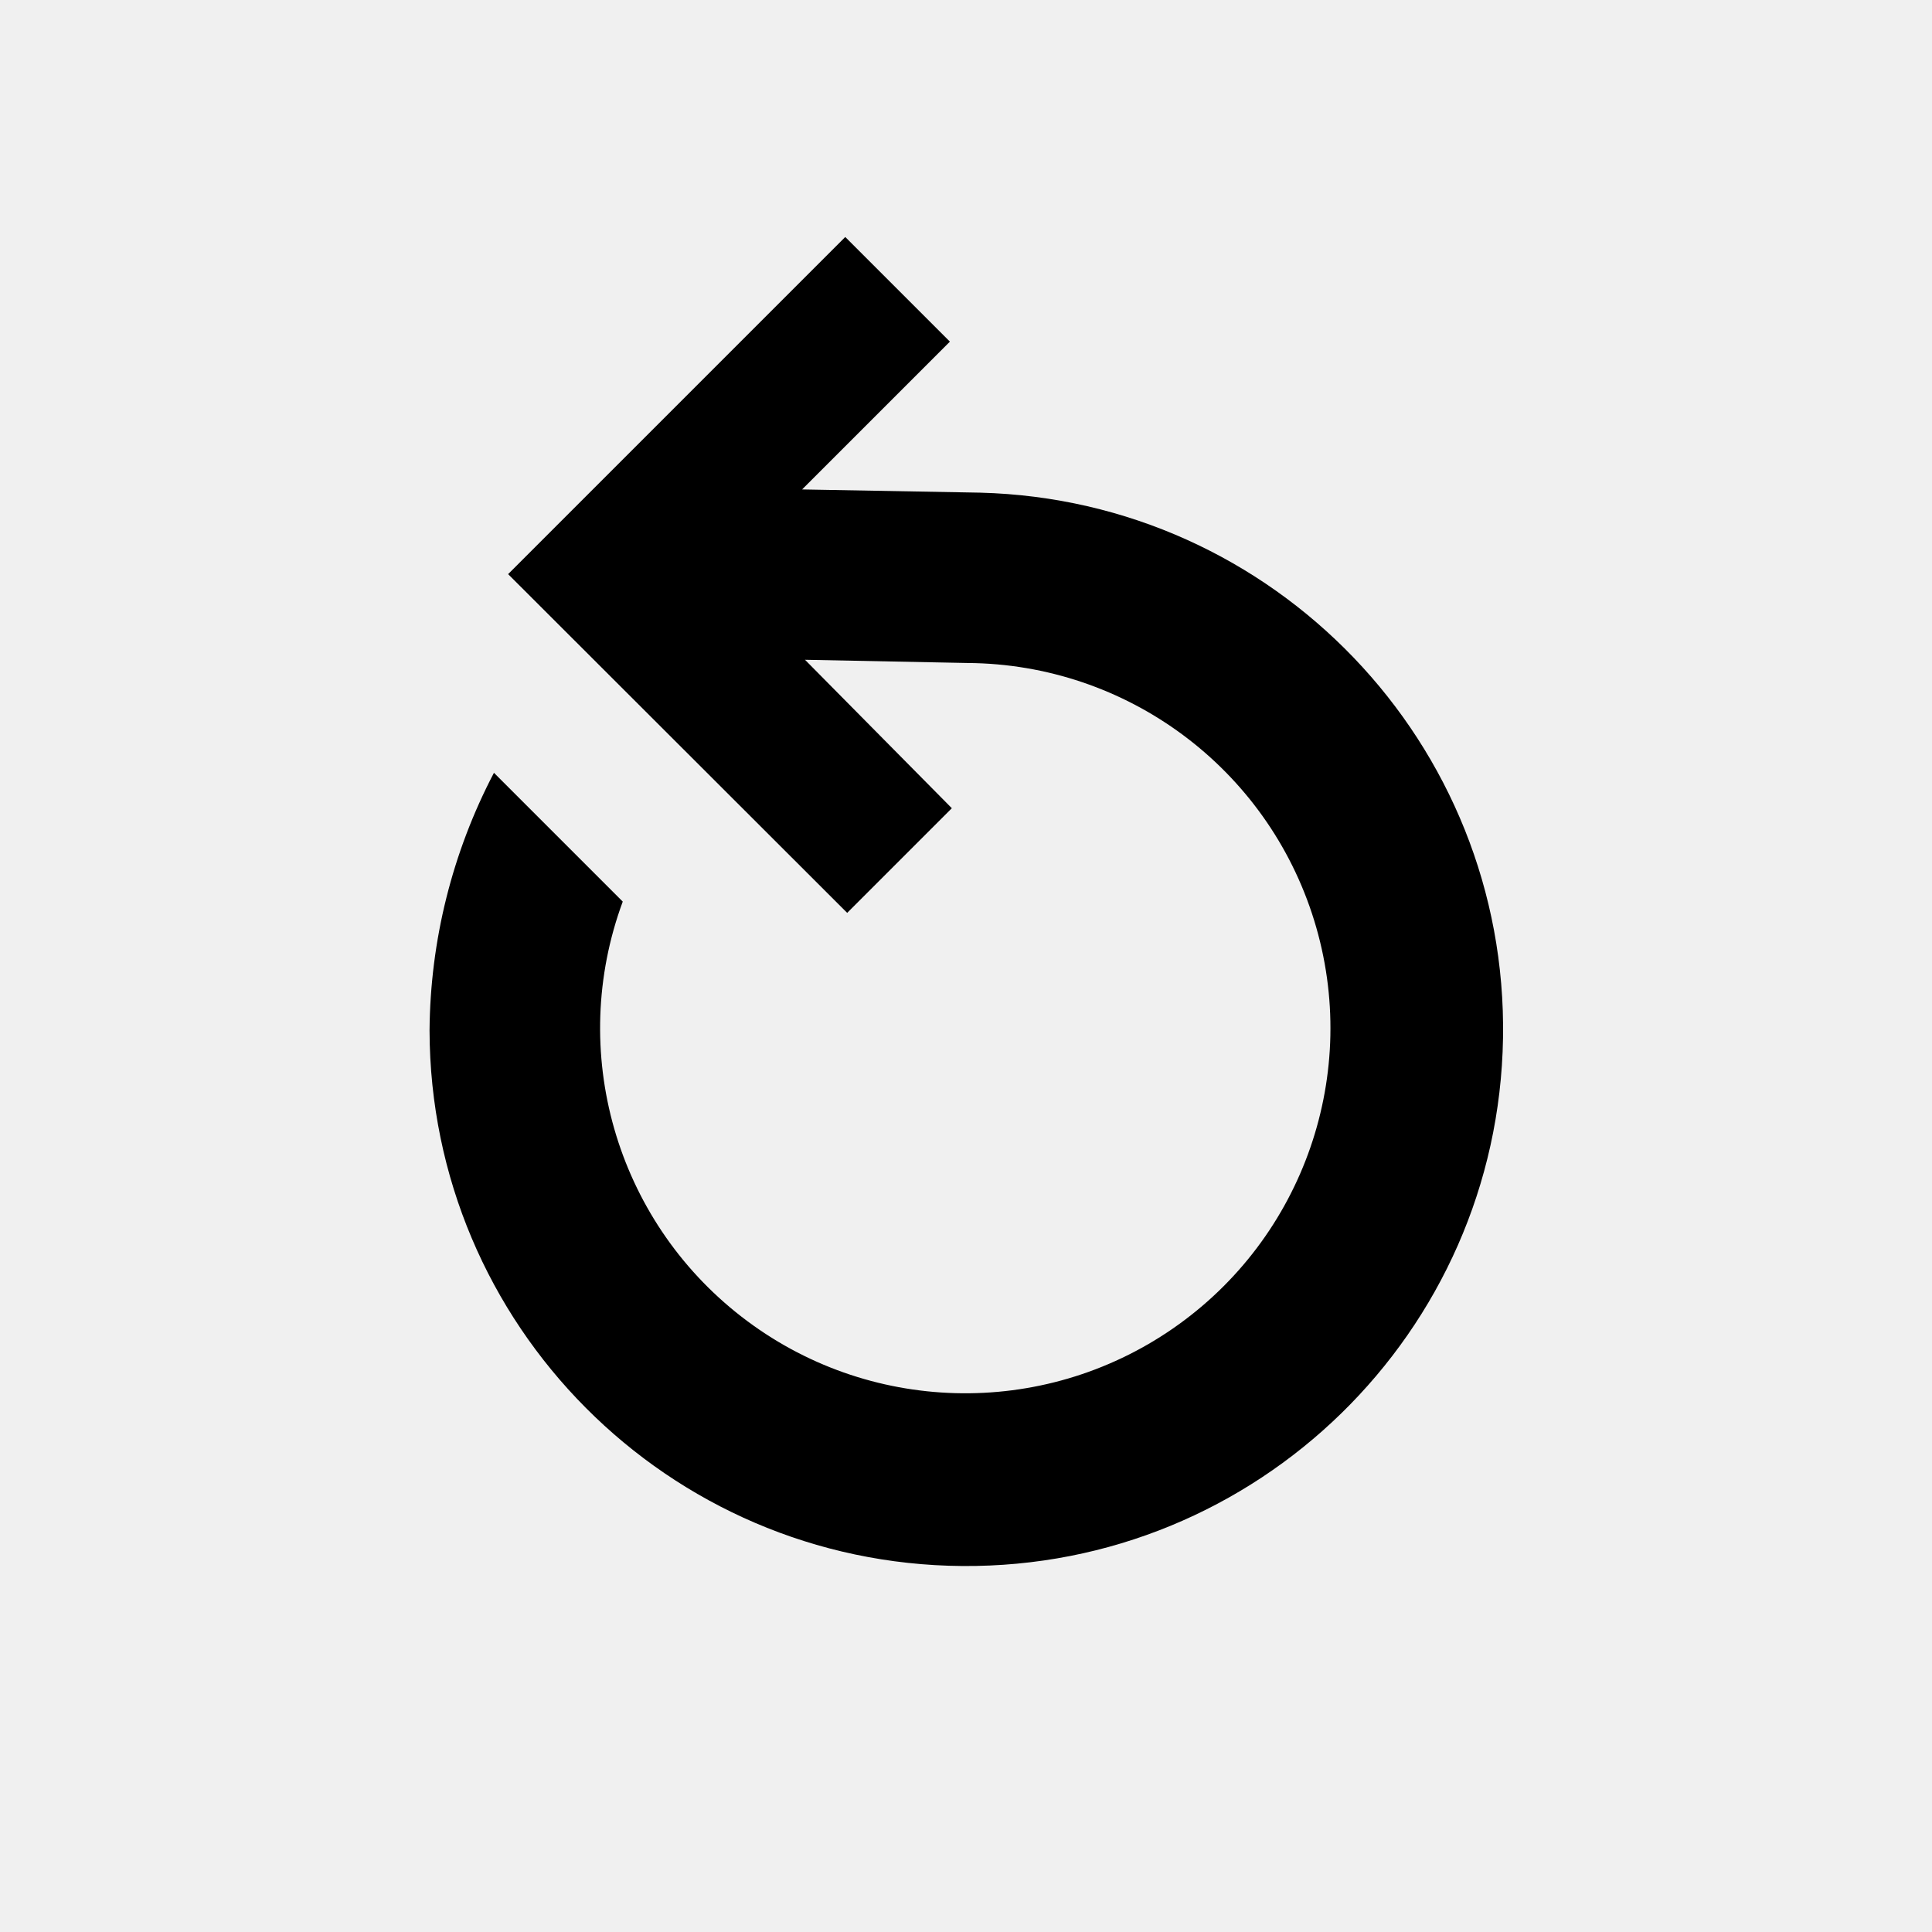
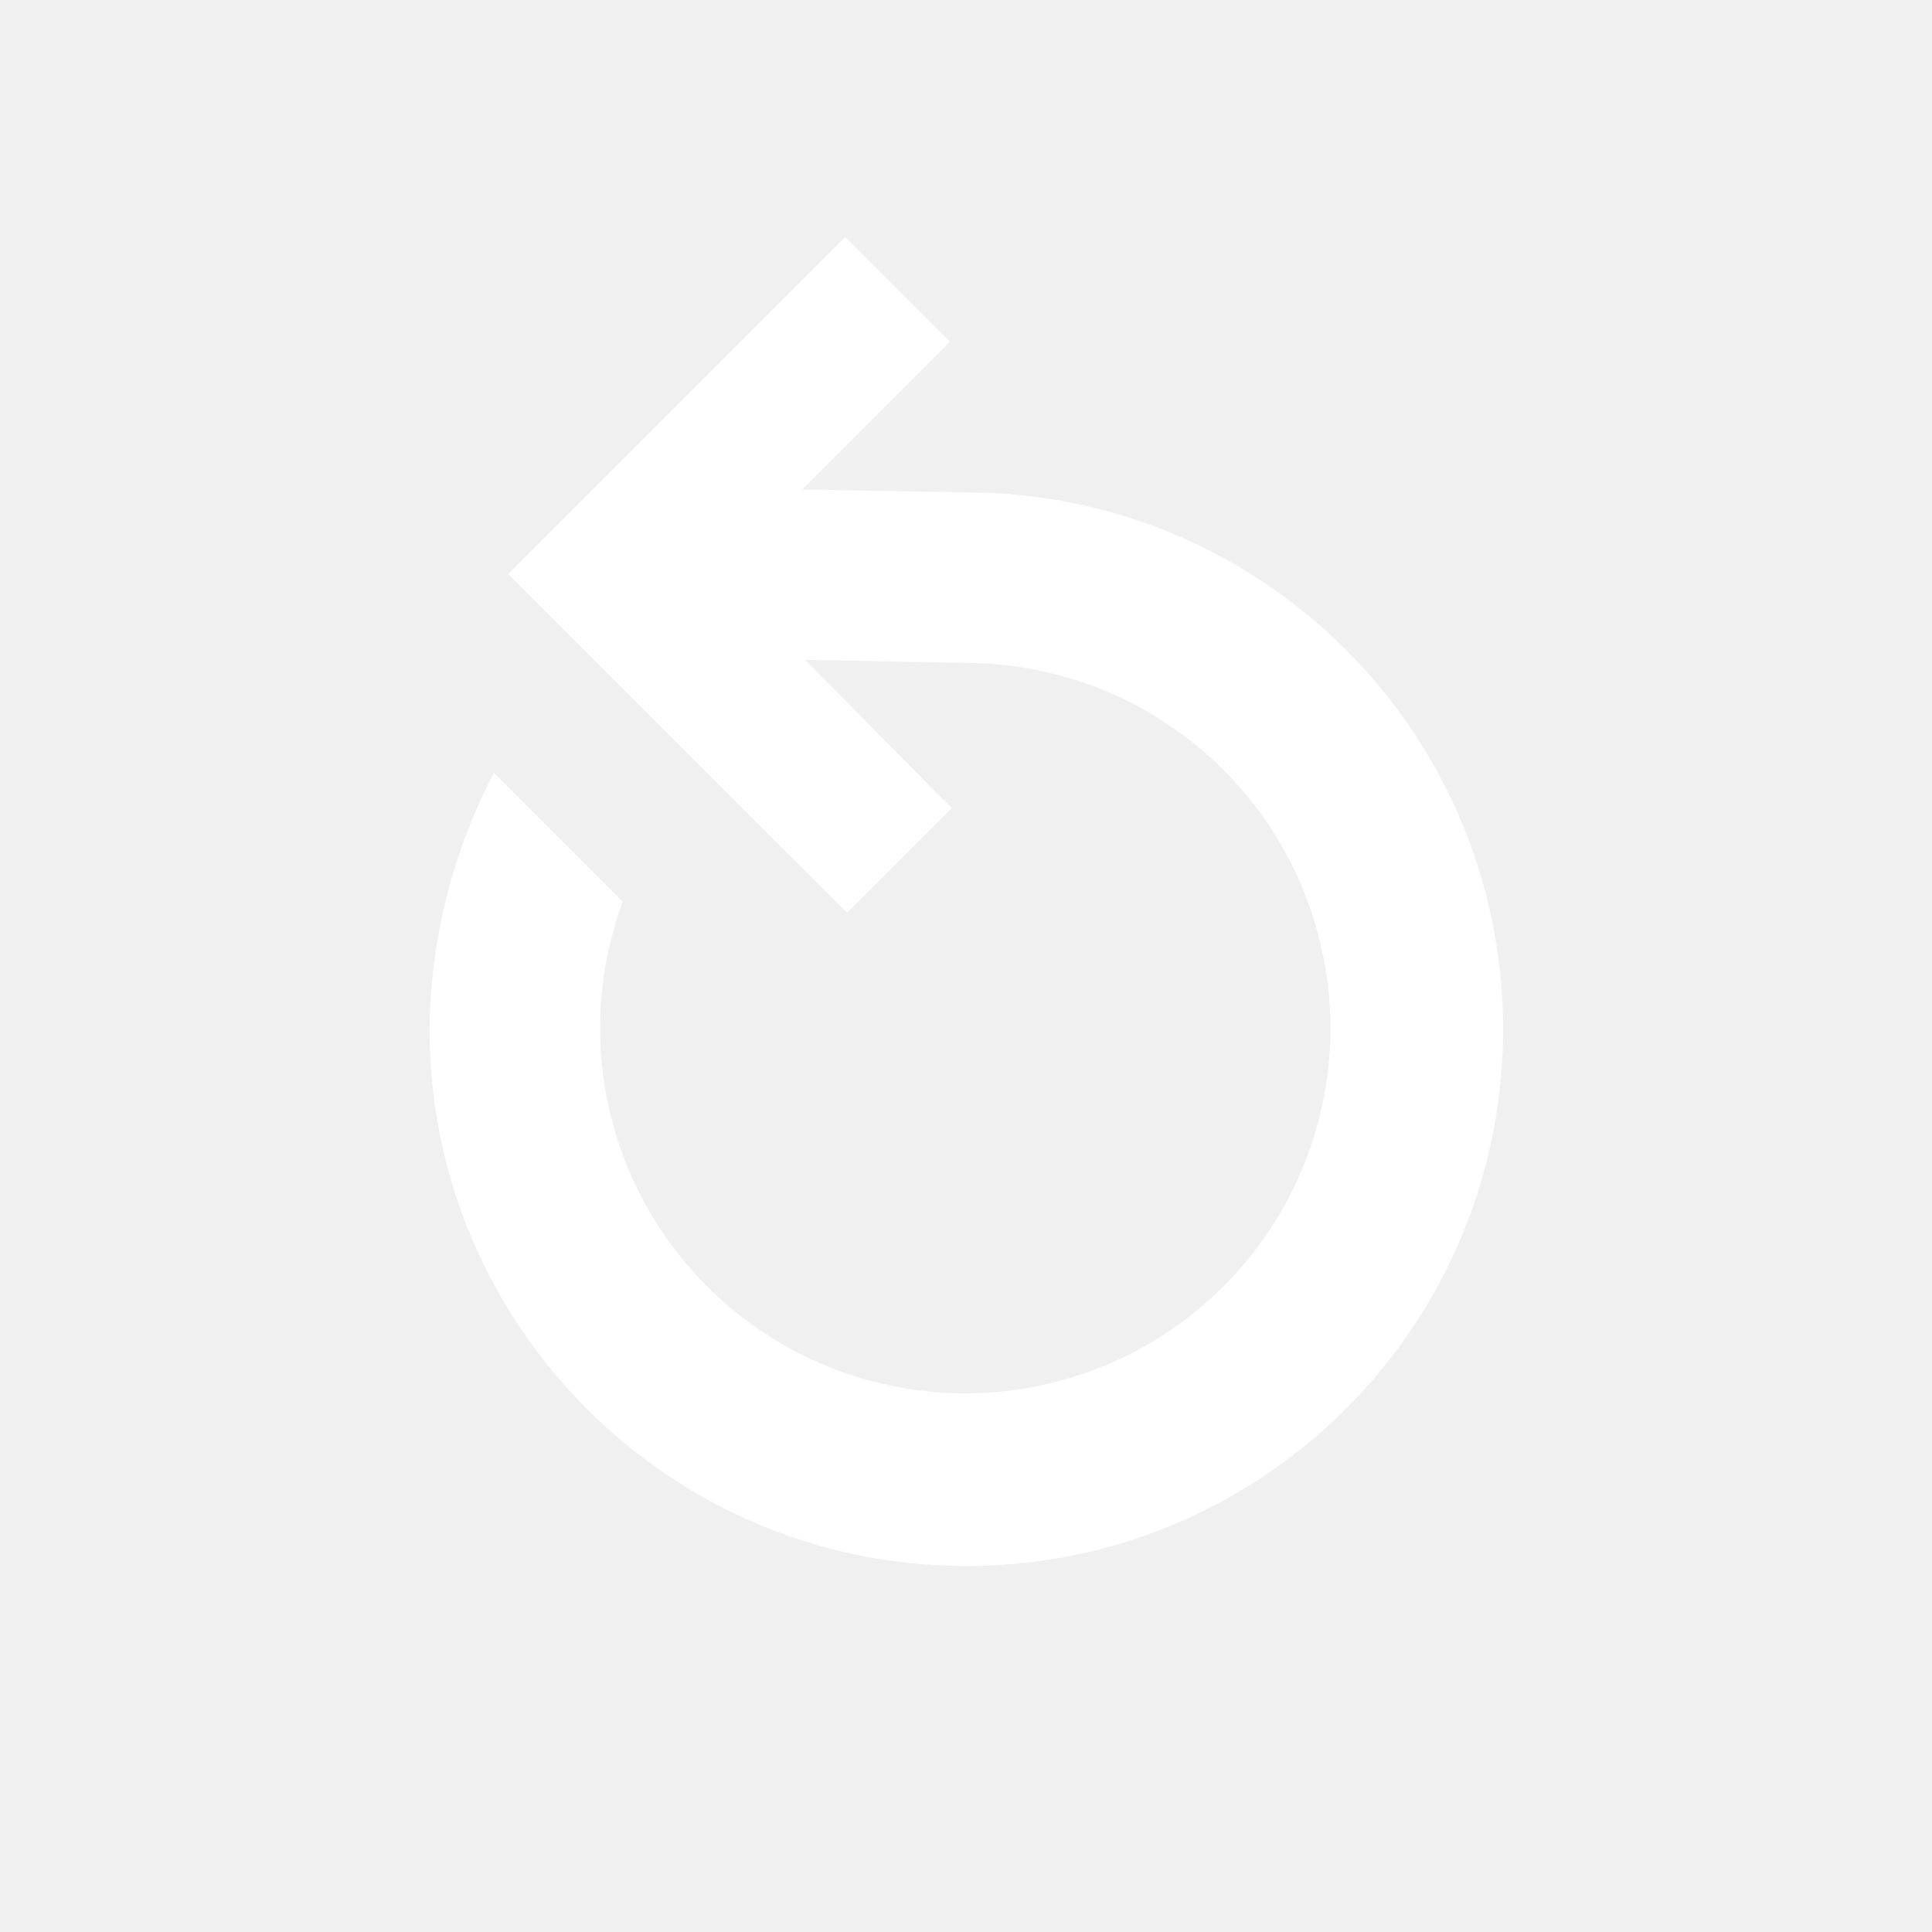
<svg xmlns="http://www.w3.org/2000/svg" data-name="Ebene 1" viewBox="0 0 60 60" class="icon">
-   <path d="M30.44 15.3l-5.53-.1 4.59-4.59-3.25-3.25-10.47 10.47 10.53 10.52 3.25-3.25L25 20.49l5.05.1A11.34 11.34 0 1 1 19.34 28l-4-4a17.53 17.53 0 0 0-2 8 16.67 16.67 0 1 0 17.1-16.7z" />
+   <path d="M30.44 15.3l-5.53-.1 4.59-4.59-3.25-3.25-10.47 10.47 10.53 10.52 3.25-3.25L25 20.49l5.05.1A11.34 11.34 0 1 1 19.34 28l-4-4a17.53 17.53 0 0 0-2 8 16.67 16.67 0 1 0 17.1-16.7z" fill="#fff" />
</svg>
